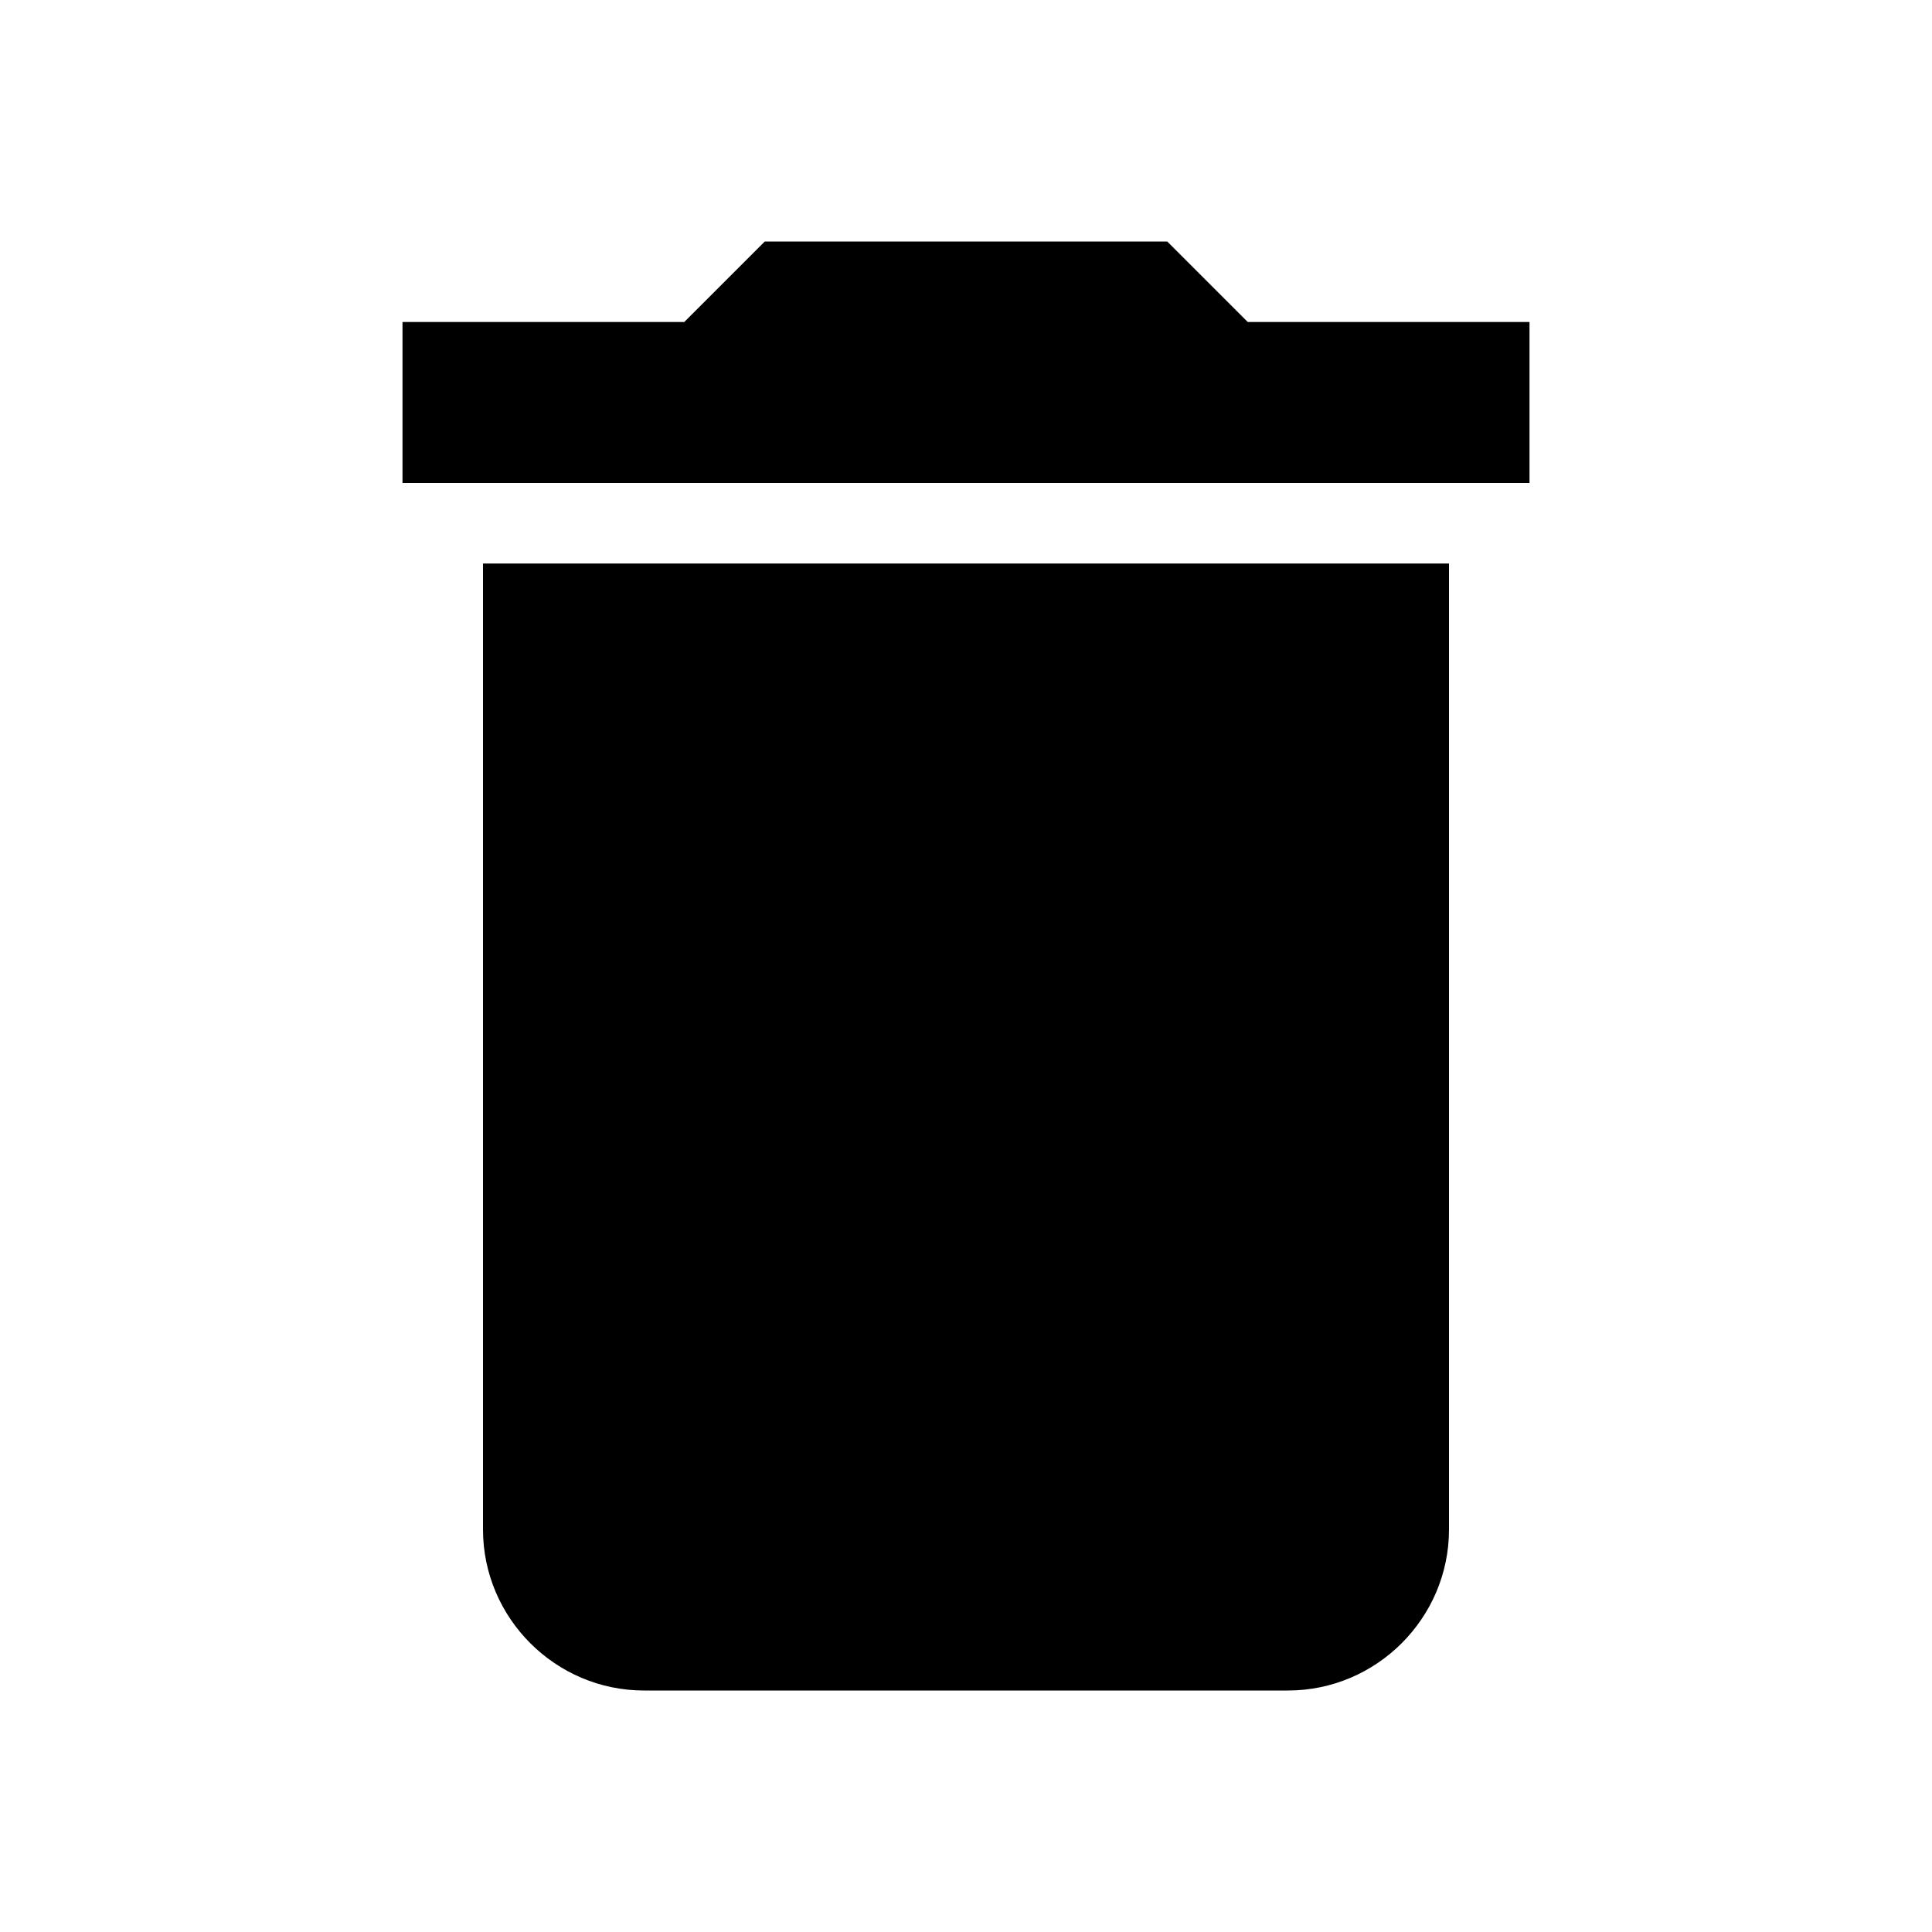
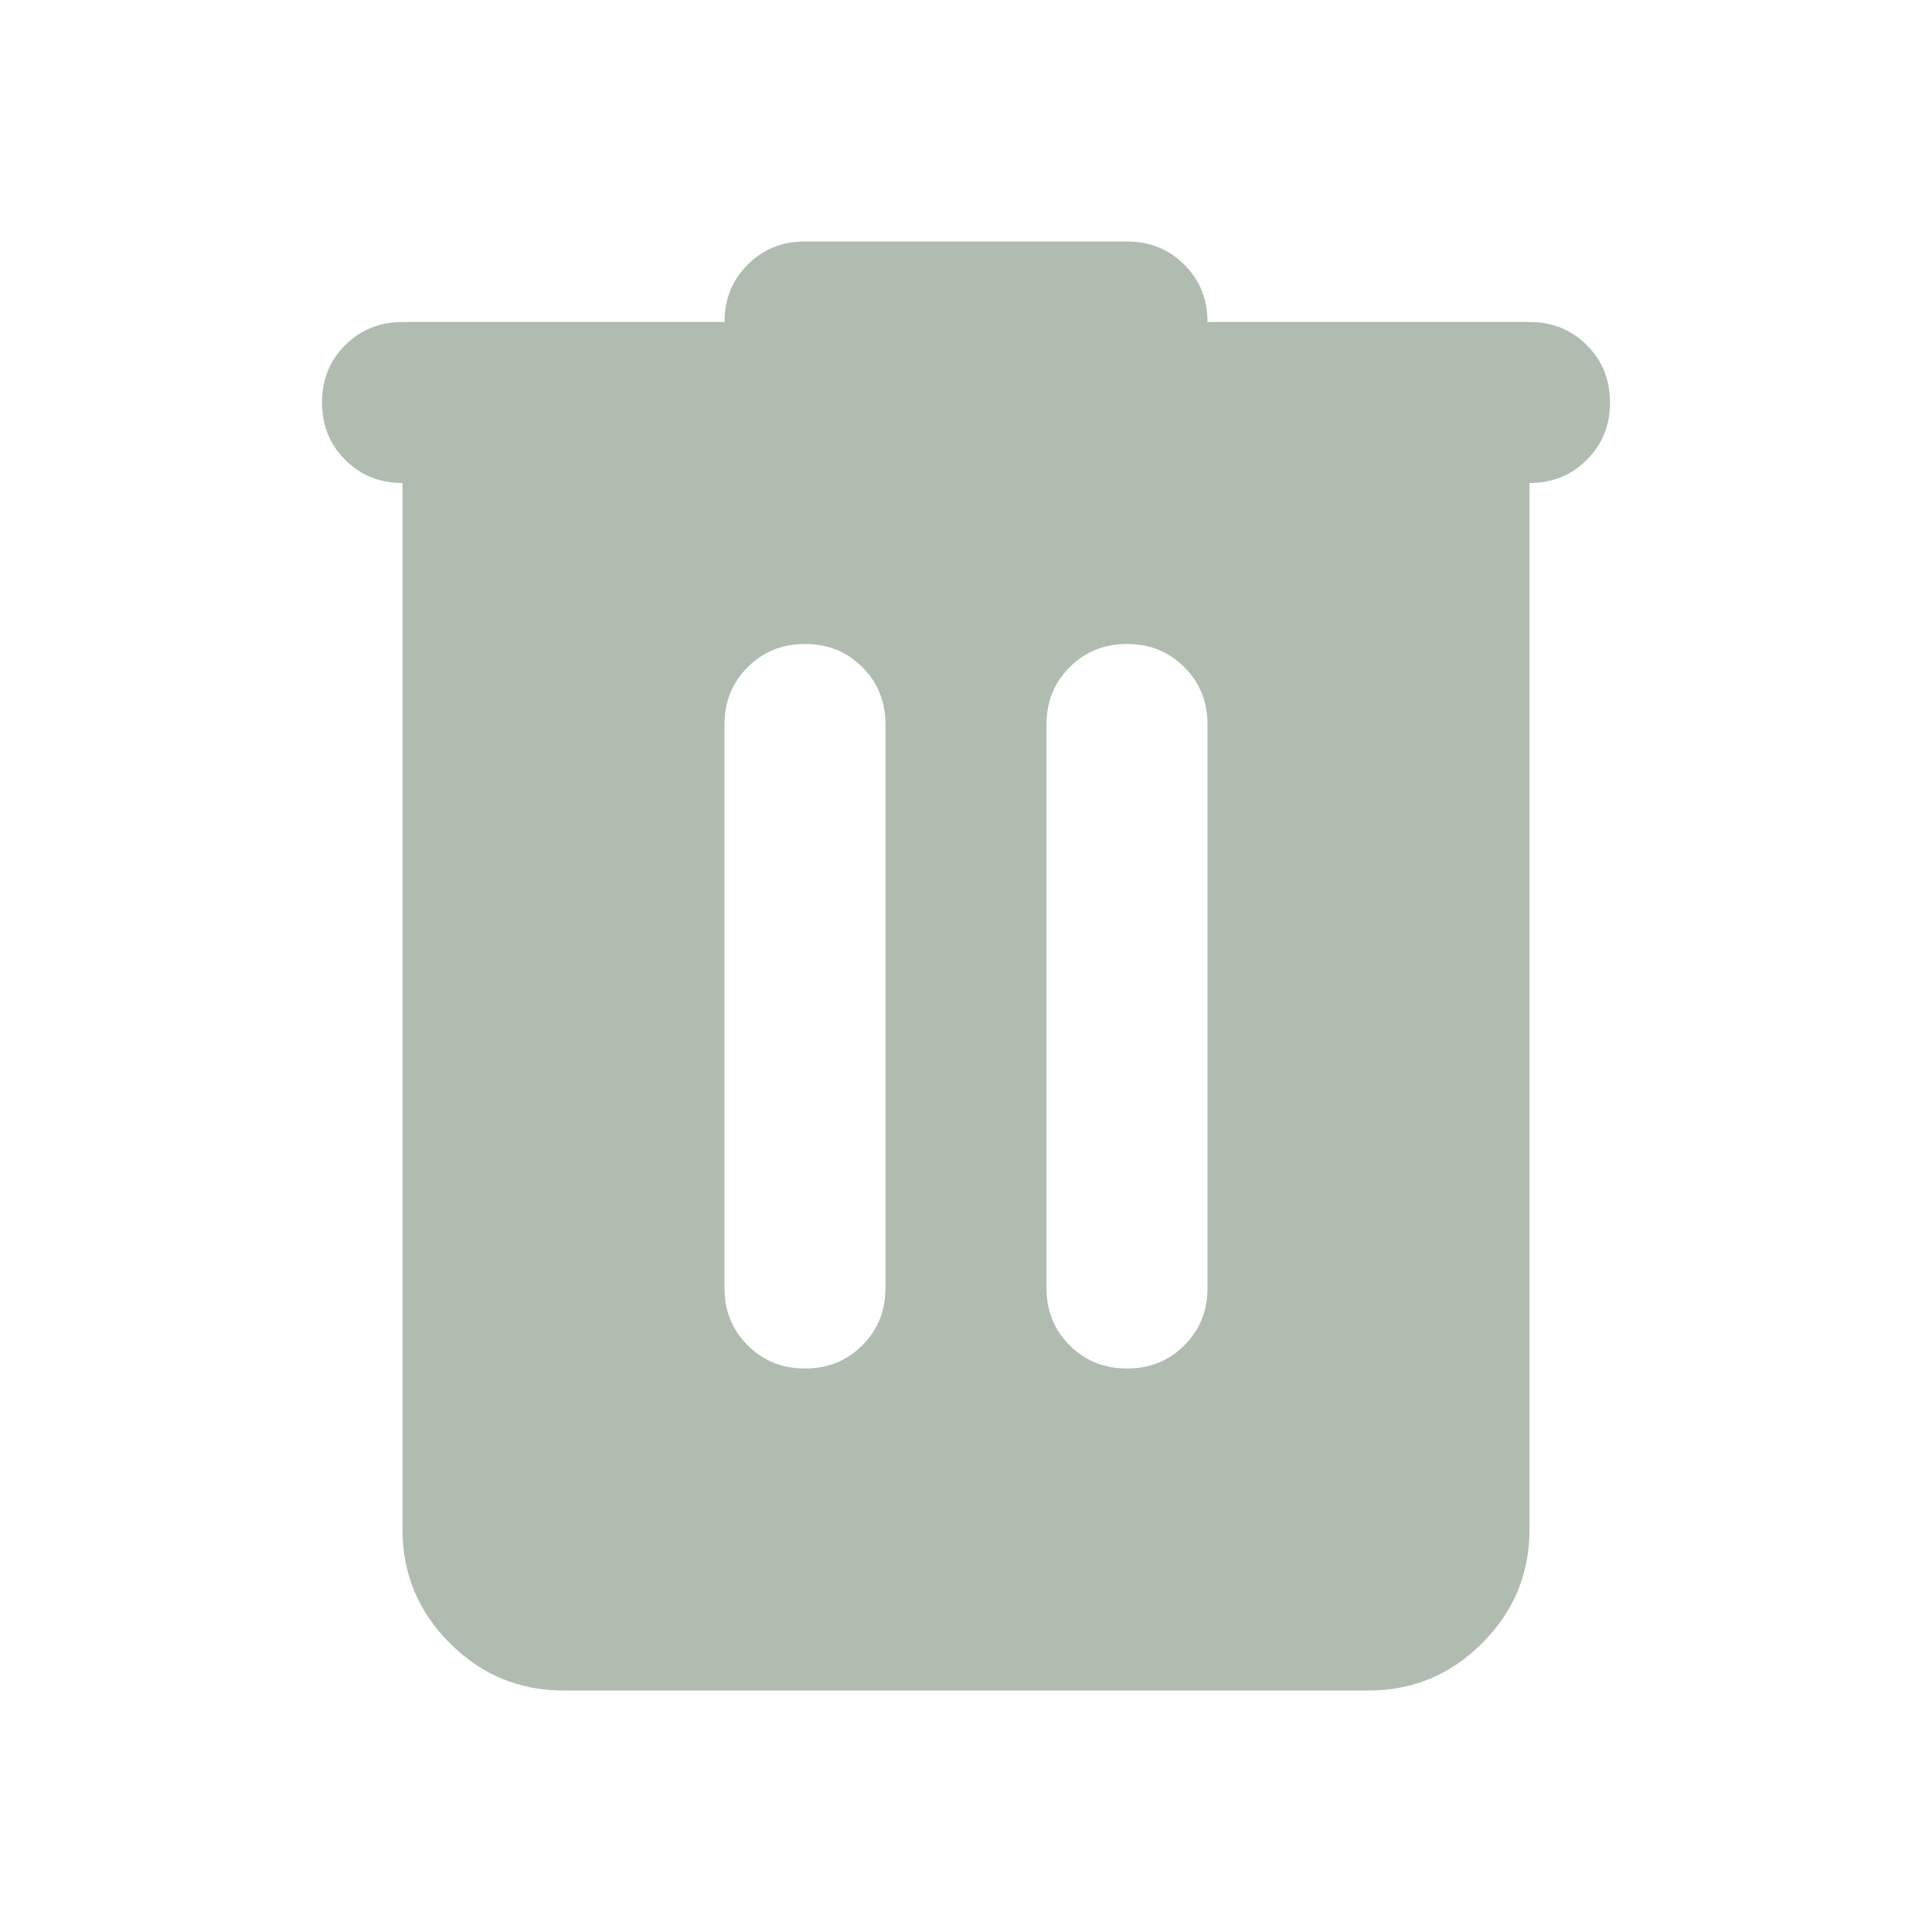
- <svg focusable="false" aria-hidden="true" viewBox="0 0 24 24" width="1em" height="1em" fill="currentColor">
-   <path d="M6 19c0 1.1.9 2 2 2h8c1.1 0 2-.9 2-2V7H6v12zM19 4h-3.5l-1-1h-5l-1 1H5v2h14V4z" />
+ <svg xmlns="http://www.w3.org/2000/svg" width="18" height="18" viewBox="0 0 18 18" fill="none">
+   <g id="delete_FILL1_wght400_GRAD0_opsz24">
+     <path id="Vector" d="M5.25 15.75C4.838 15.75 4.484 15.603 4.191 15.309C3.897 15.016 3.75 14.662 3.75 14.25V4.5C3.538 4.5 3.359 4.428 3.216 4.284C3.072 4.141 3 3.962 3 3.75C3 3.538 3.072 3.359 3.216 3.216C3.359 3.072 3.538 3 3.75 3H6.75C6.75 2.788 6.822 2.609 6.966 2.466C7.109 2.322 7.287 2.25 7.5 2.25H10.5C10.713 2.25 10.891 2.322 11.034 2.466C11.178 2.609 11.25 2.788 11.25 3H14.25C14.463 3 14.641 3.072 14.784 3.216C14.928 3.359 15 3.538 15 3.75C15 3.962 14.928 4.141 14.784 4.284C14.641 4.428 14.463 4.5 14.25 4.5V14.25C14.25 14.662 14.103 15.016 13.809 15.309C13.516 15.603 13.162 15.75 12.75 15.75H5.25ZM7.5 12.75C7.713 12.75 7.891 12.678 8.034 12.534C8.178 12.391 8.25 12.213 8.25 12V6.75C8.25 6.537 8.178 6.359 8.034 6.216C7.891 6.072 7.713 6 7.5 6C7.287 6 7.109 6.072 6.966 6.216C6.822 6.359 6.75 6.537 6.75 6.75V12C6.75 12.213 6.822 12.391 6.966 12.534C7.109 12.678 7.287 12.75 7.5 12.75ZM10.5 12.75C10.713 12.75 10.891 12.678 11.034 12.534C11.178 12.391 11.25 12.213 11.25 12V6.75C11.25 6.537 11.178 6.359 11.034 6.216C10.891 6.072 10.713 6 10.5 6C10.287 6 10.109 6.072 9.966 6.216C9.822 6.359 9.75 6.537 9.75 6.75V12C9.75 12.213 9.822 12.391 9.966 12.534C10.109 12.678 10.287 12.75 10.5 12.75Z" fill="#B0BCB0" />
+   </g>
</svg>
